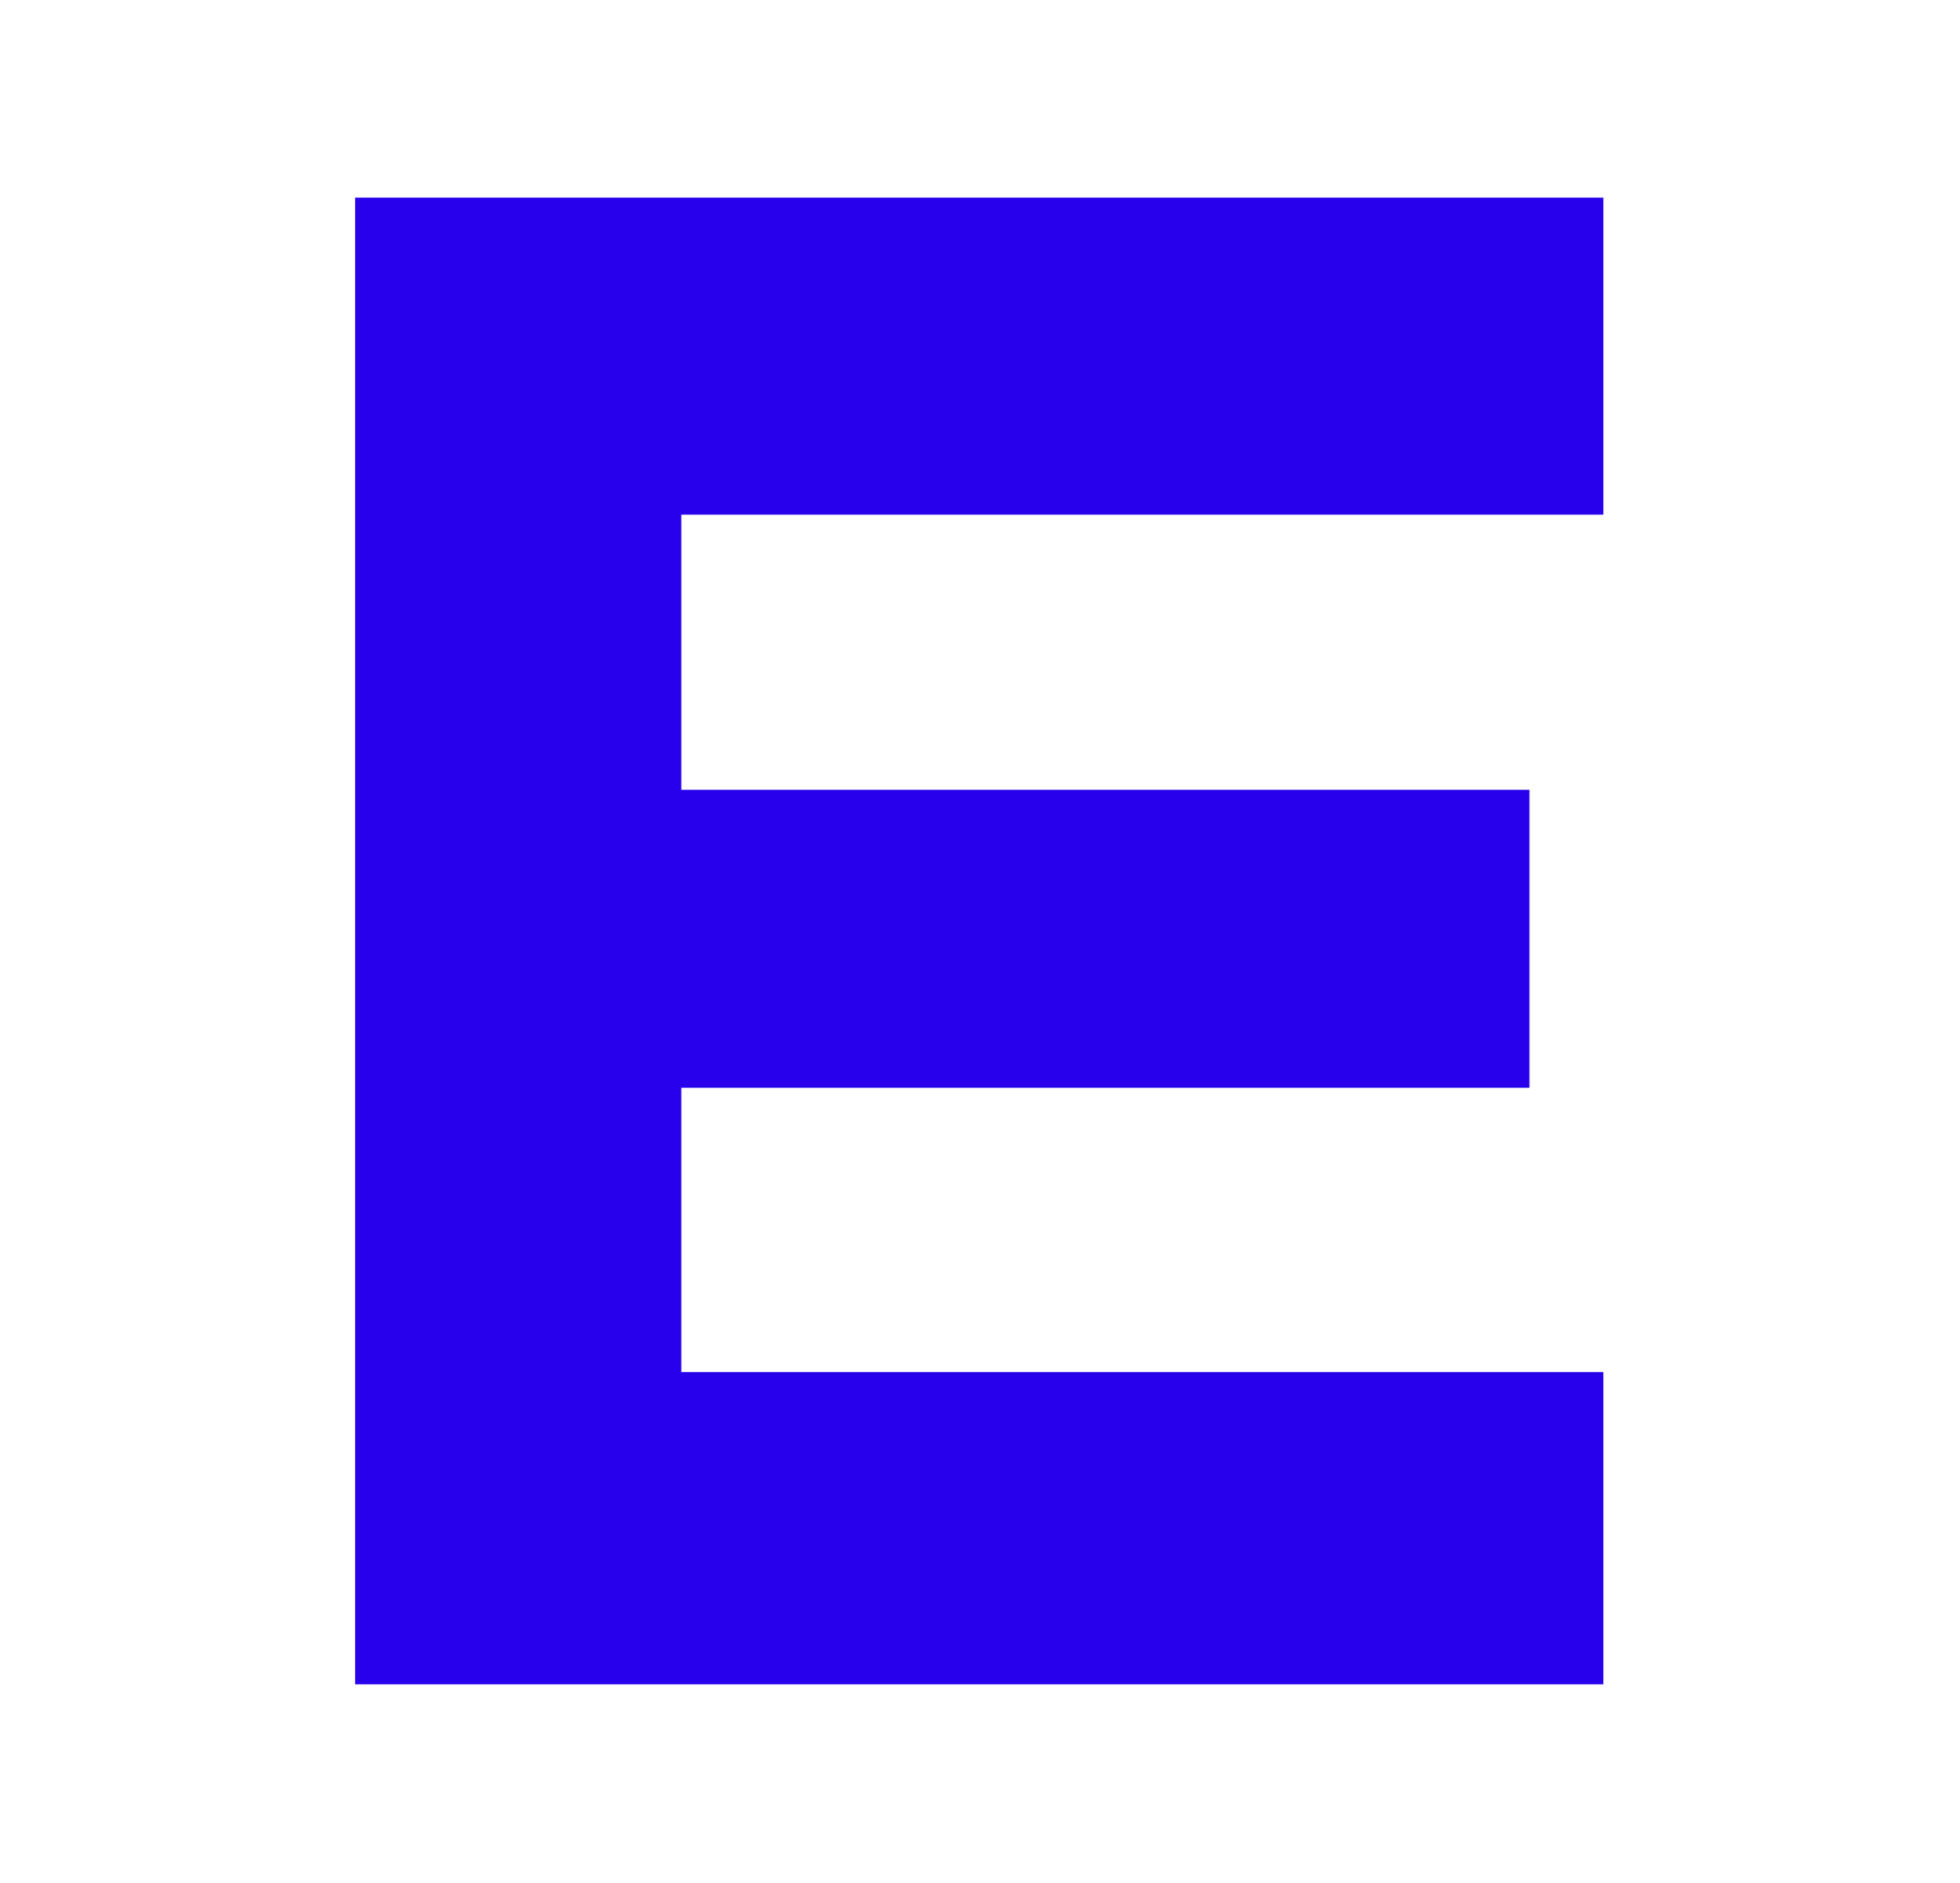
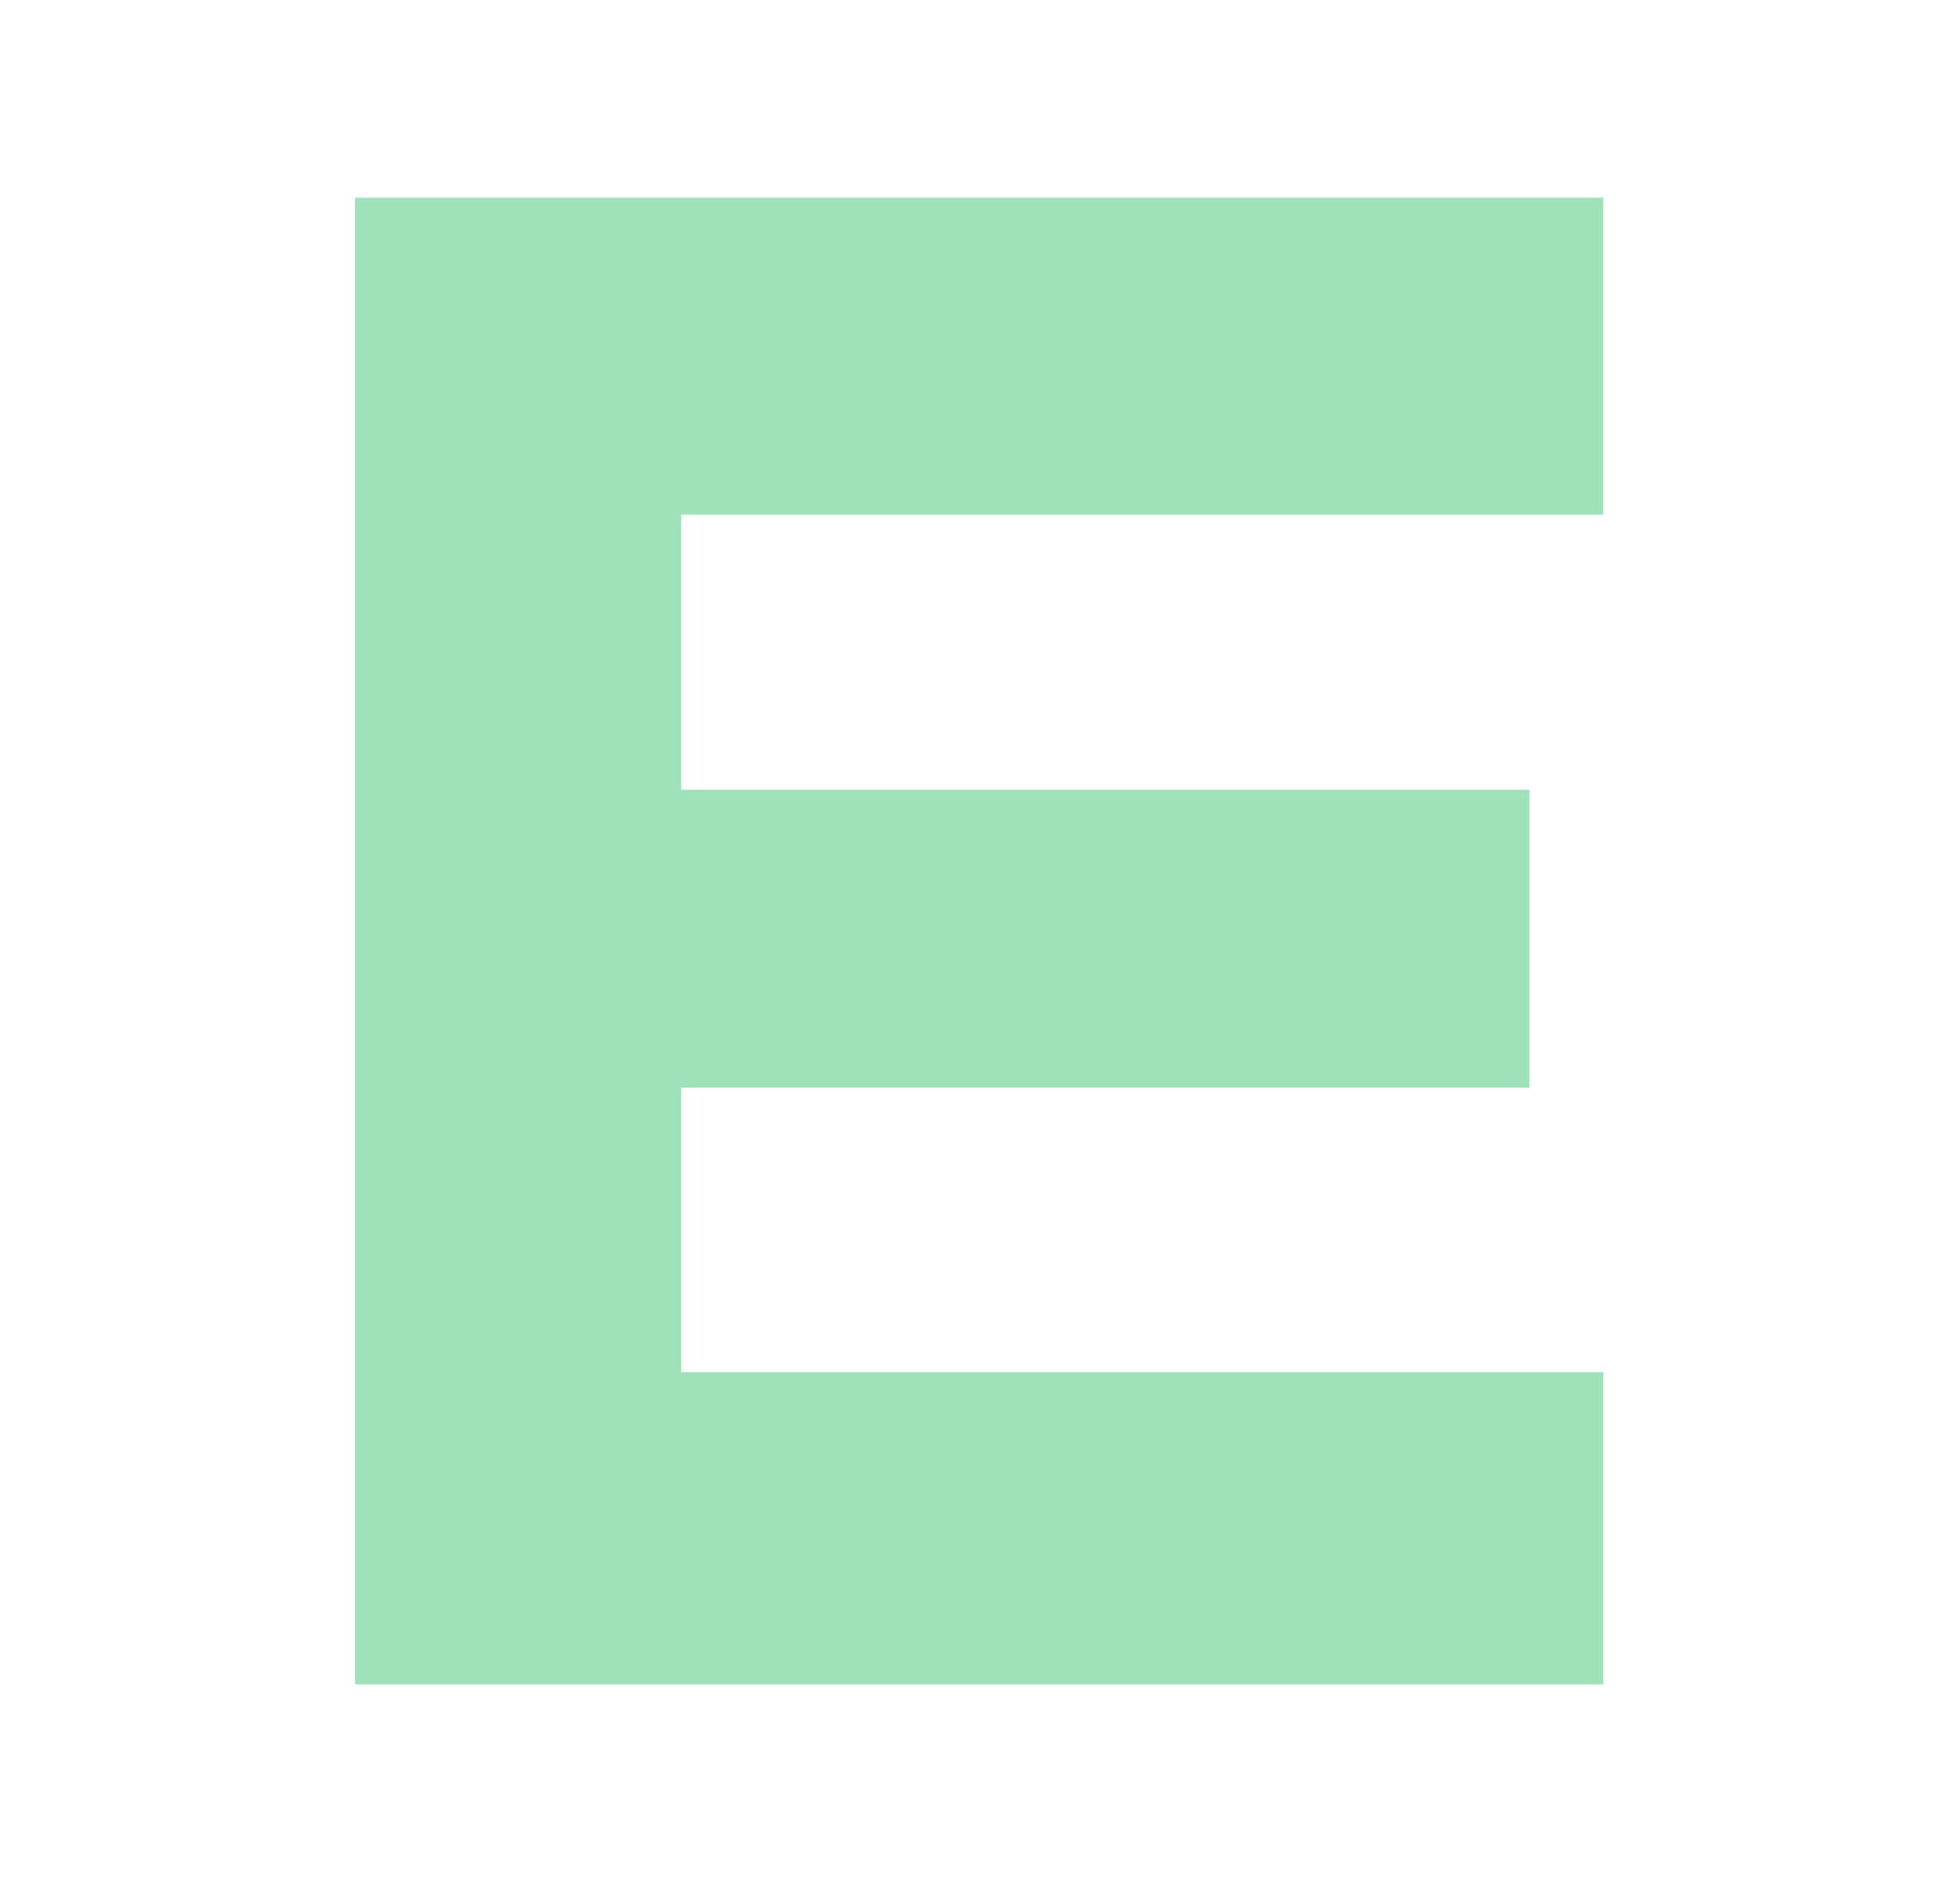
<svg xmlns="http://www.w3.org/2000/svg" id="Layer_1" data-name="Layer 1" viewBox="0 0 74.54 71.62">
-   <g id="E">
-     <path id="Shape" d="M13.51,64.09H61V52.21H25.92V41.39H58.19V30.05H25.92V19.58H61V7.52H13.51Z" fill="#2800eb" />
-   </g>
+   <path id="Shape" d="M13.51,64.09H61V52.21H25.92V41.39H58.19V30.05H25.92V19.58H61V7.52H13.51Z" fill="#9fe2ba" />
</svg>
